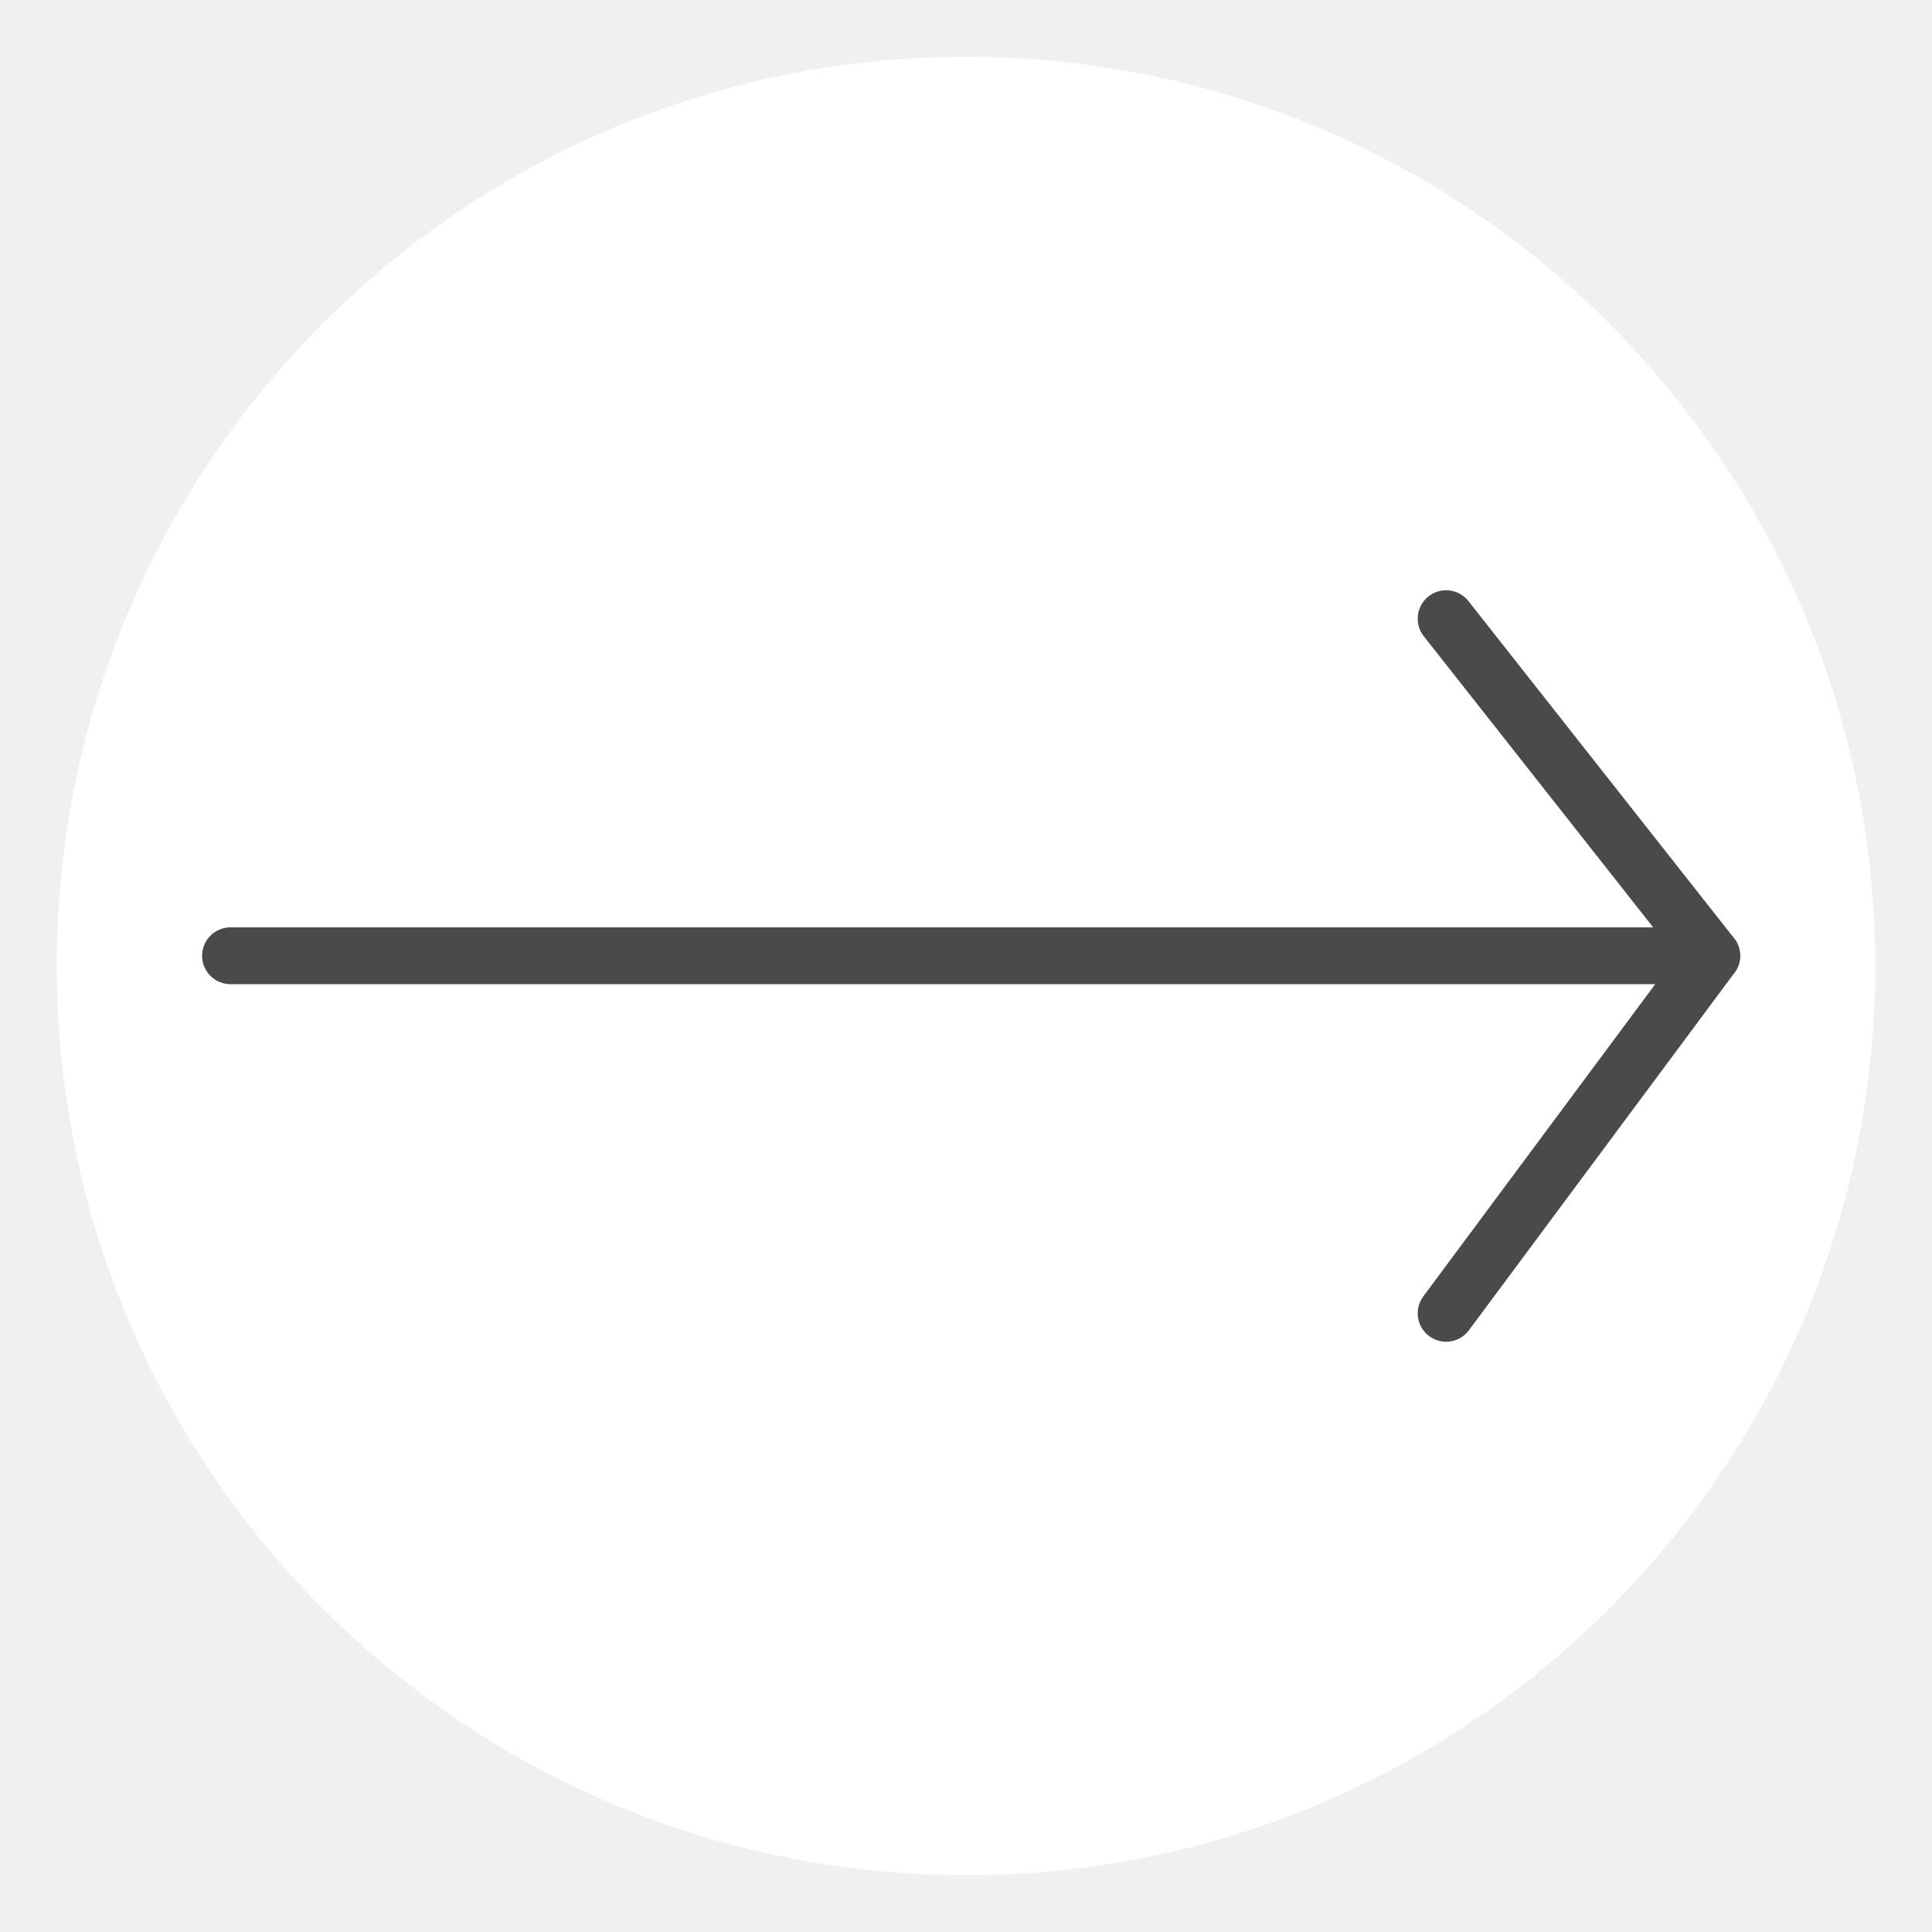
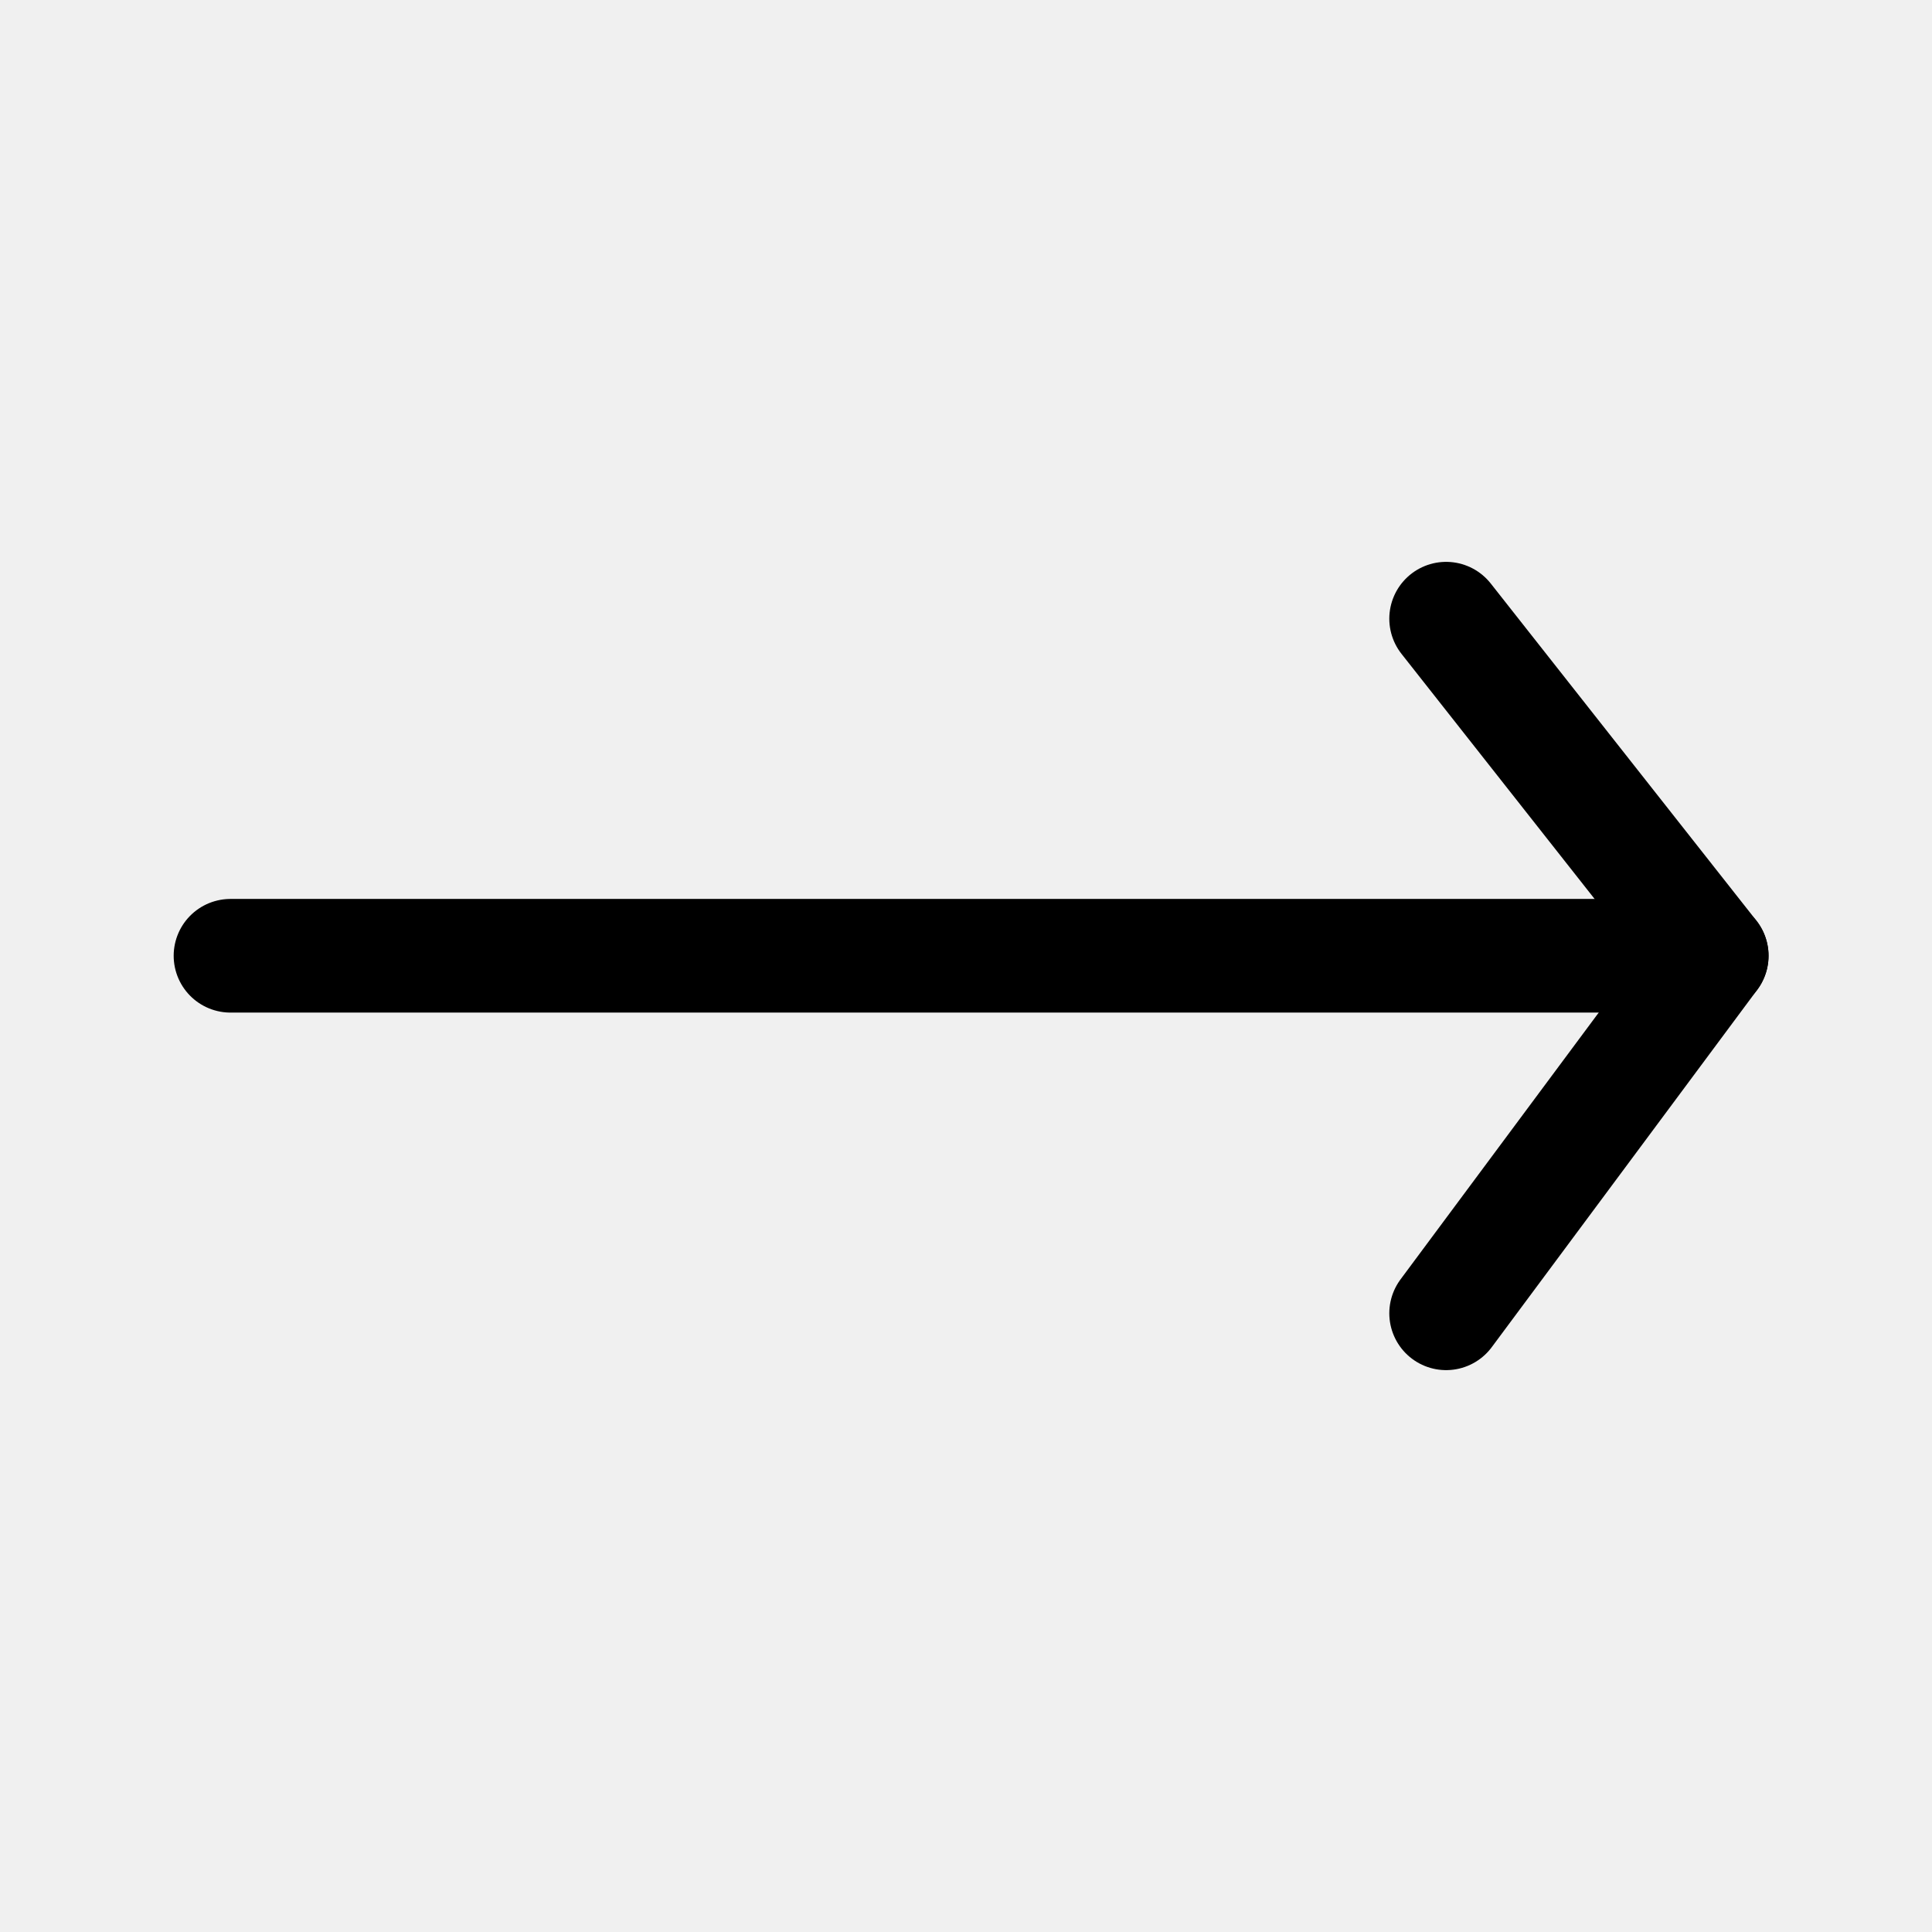
<svg xmlns="http://www.w3.org/2000/svg" width="34px" height="34px" viewBox="0 0 34 34" version="1.1">
-   <g id="Artboard" stroke="none" stroke-width="1" fill="none" fill-rule="evenodd">
+   <g id="Artboard" stroke="none" stroke-width="2" fill="none" fill-rule="evenodd">
    <g id="Group-3" transform="translate(1, 1)">
-       <circle id="Oval" fill="#FFFFFF" cx="16" cy="16" r="16" />
-       <g id="Group-2" transform="translate(2.876404, 9.707865)" stroke="#4A4A4A" stroke-linecap="round">
+       <g id="Group-2" transform="translate(2.876404, 9.707865)" stroke="#000000" stroke-linecap="round">
        <path d="M0.18,6.112 L25.348,6.112" id="Line-6" />
        <g id="Group" transform="translate(21.57303, 0)">
          <path d="M0,0.18 L4.674,6.112" id="Line-6" />
          <path d="M4.674,6.112 L0,12.404" id="Line-6" stroke-linejoin="round" />
        </g>
      </g>
    </g>
  </g>
</svg>
